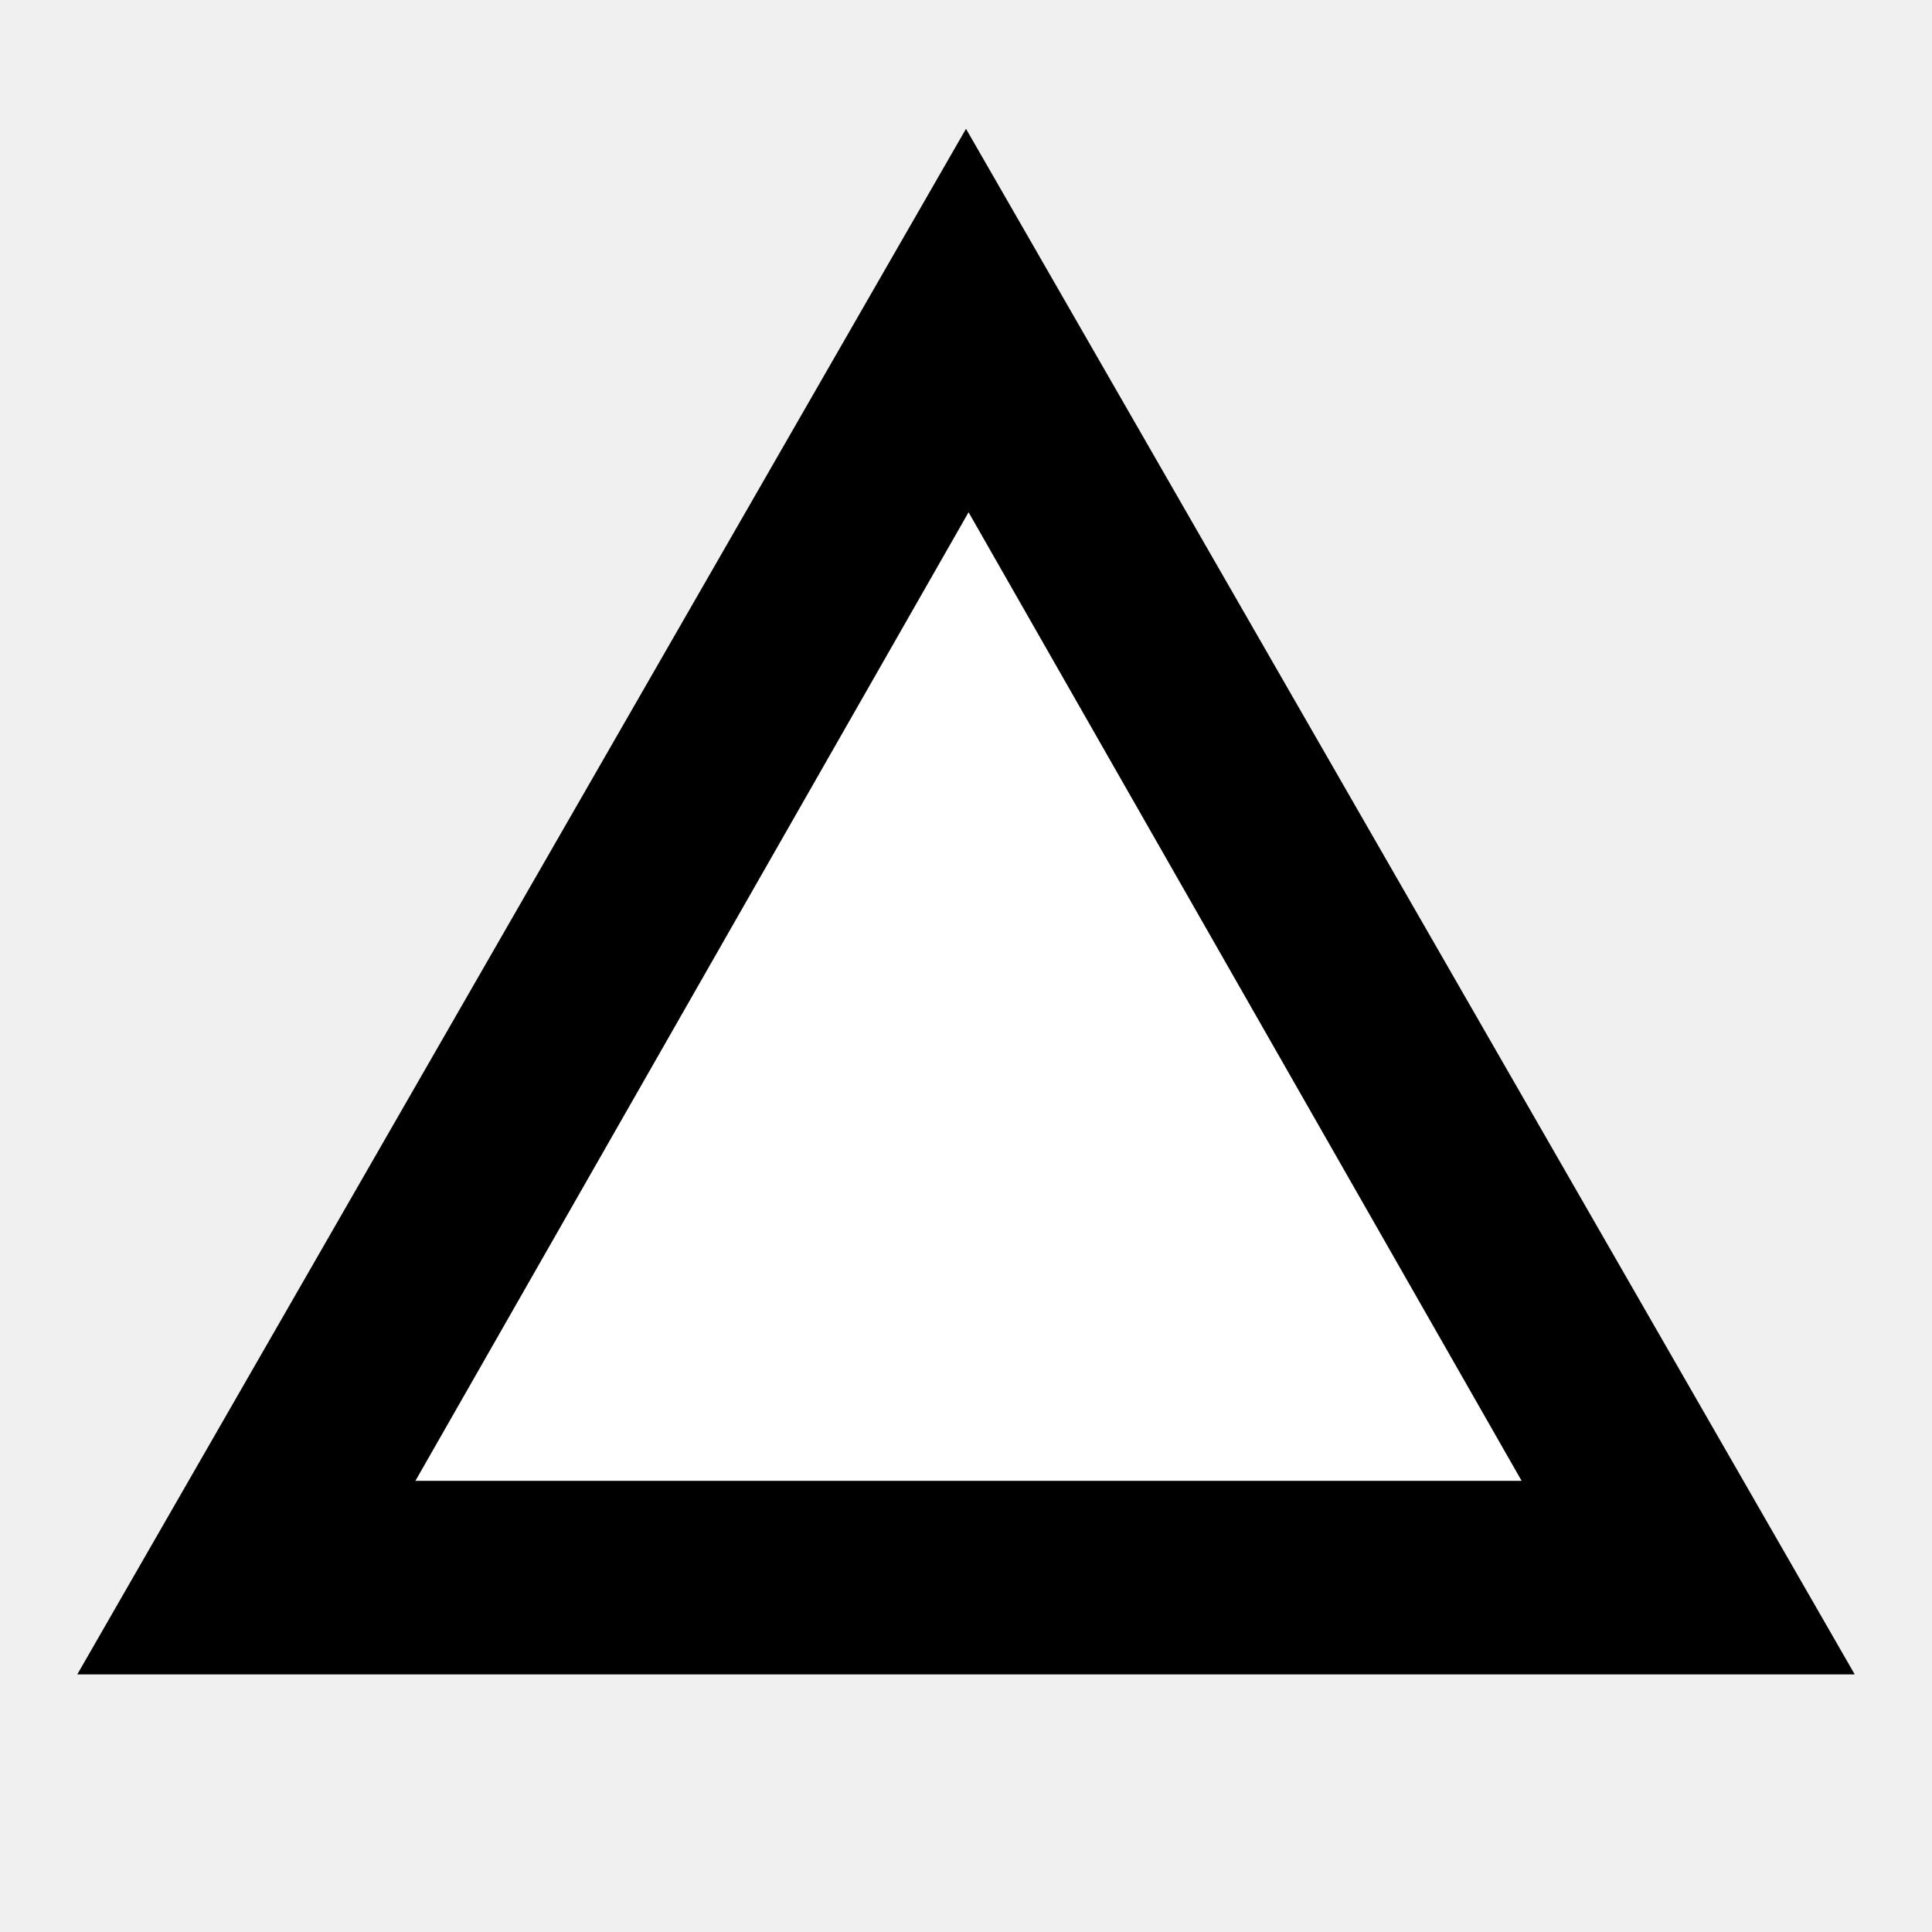
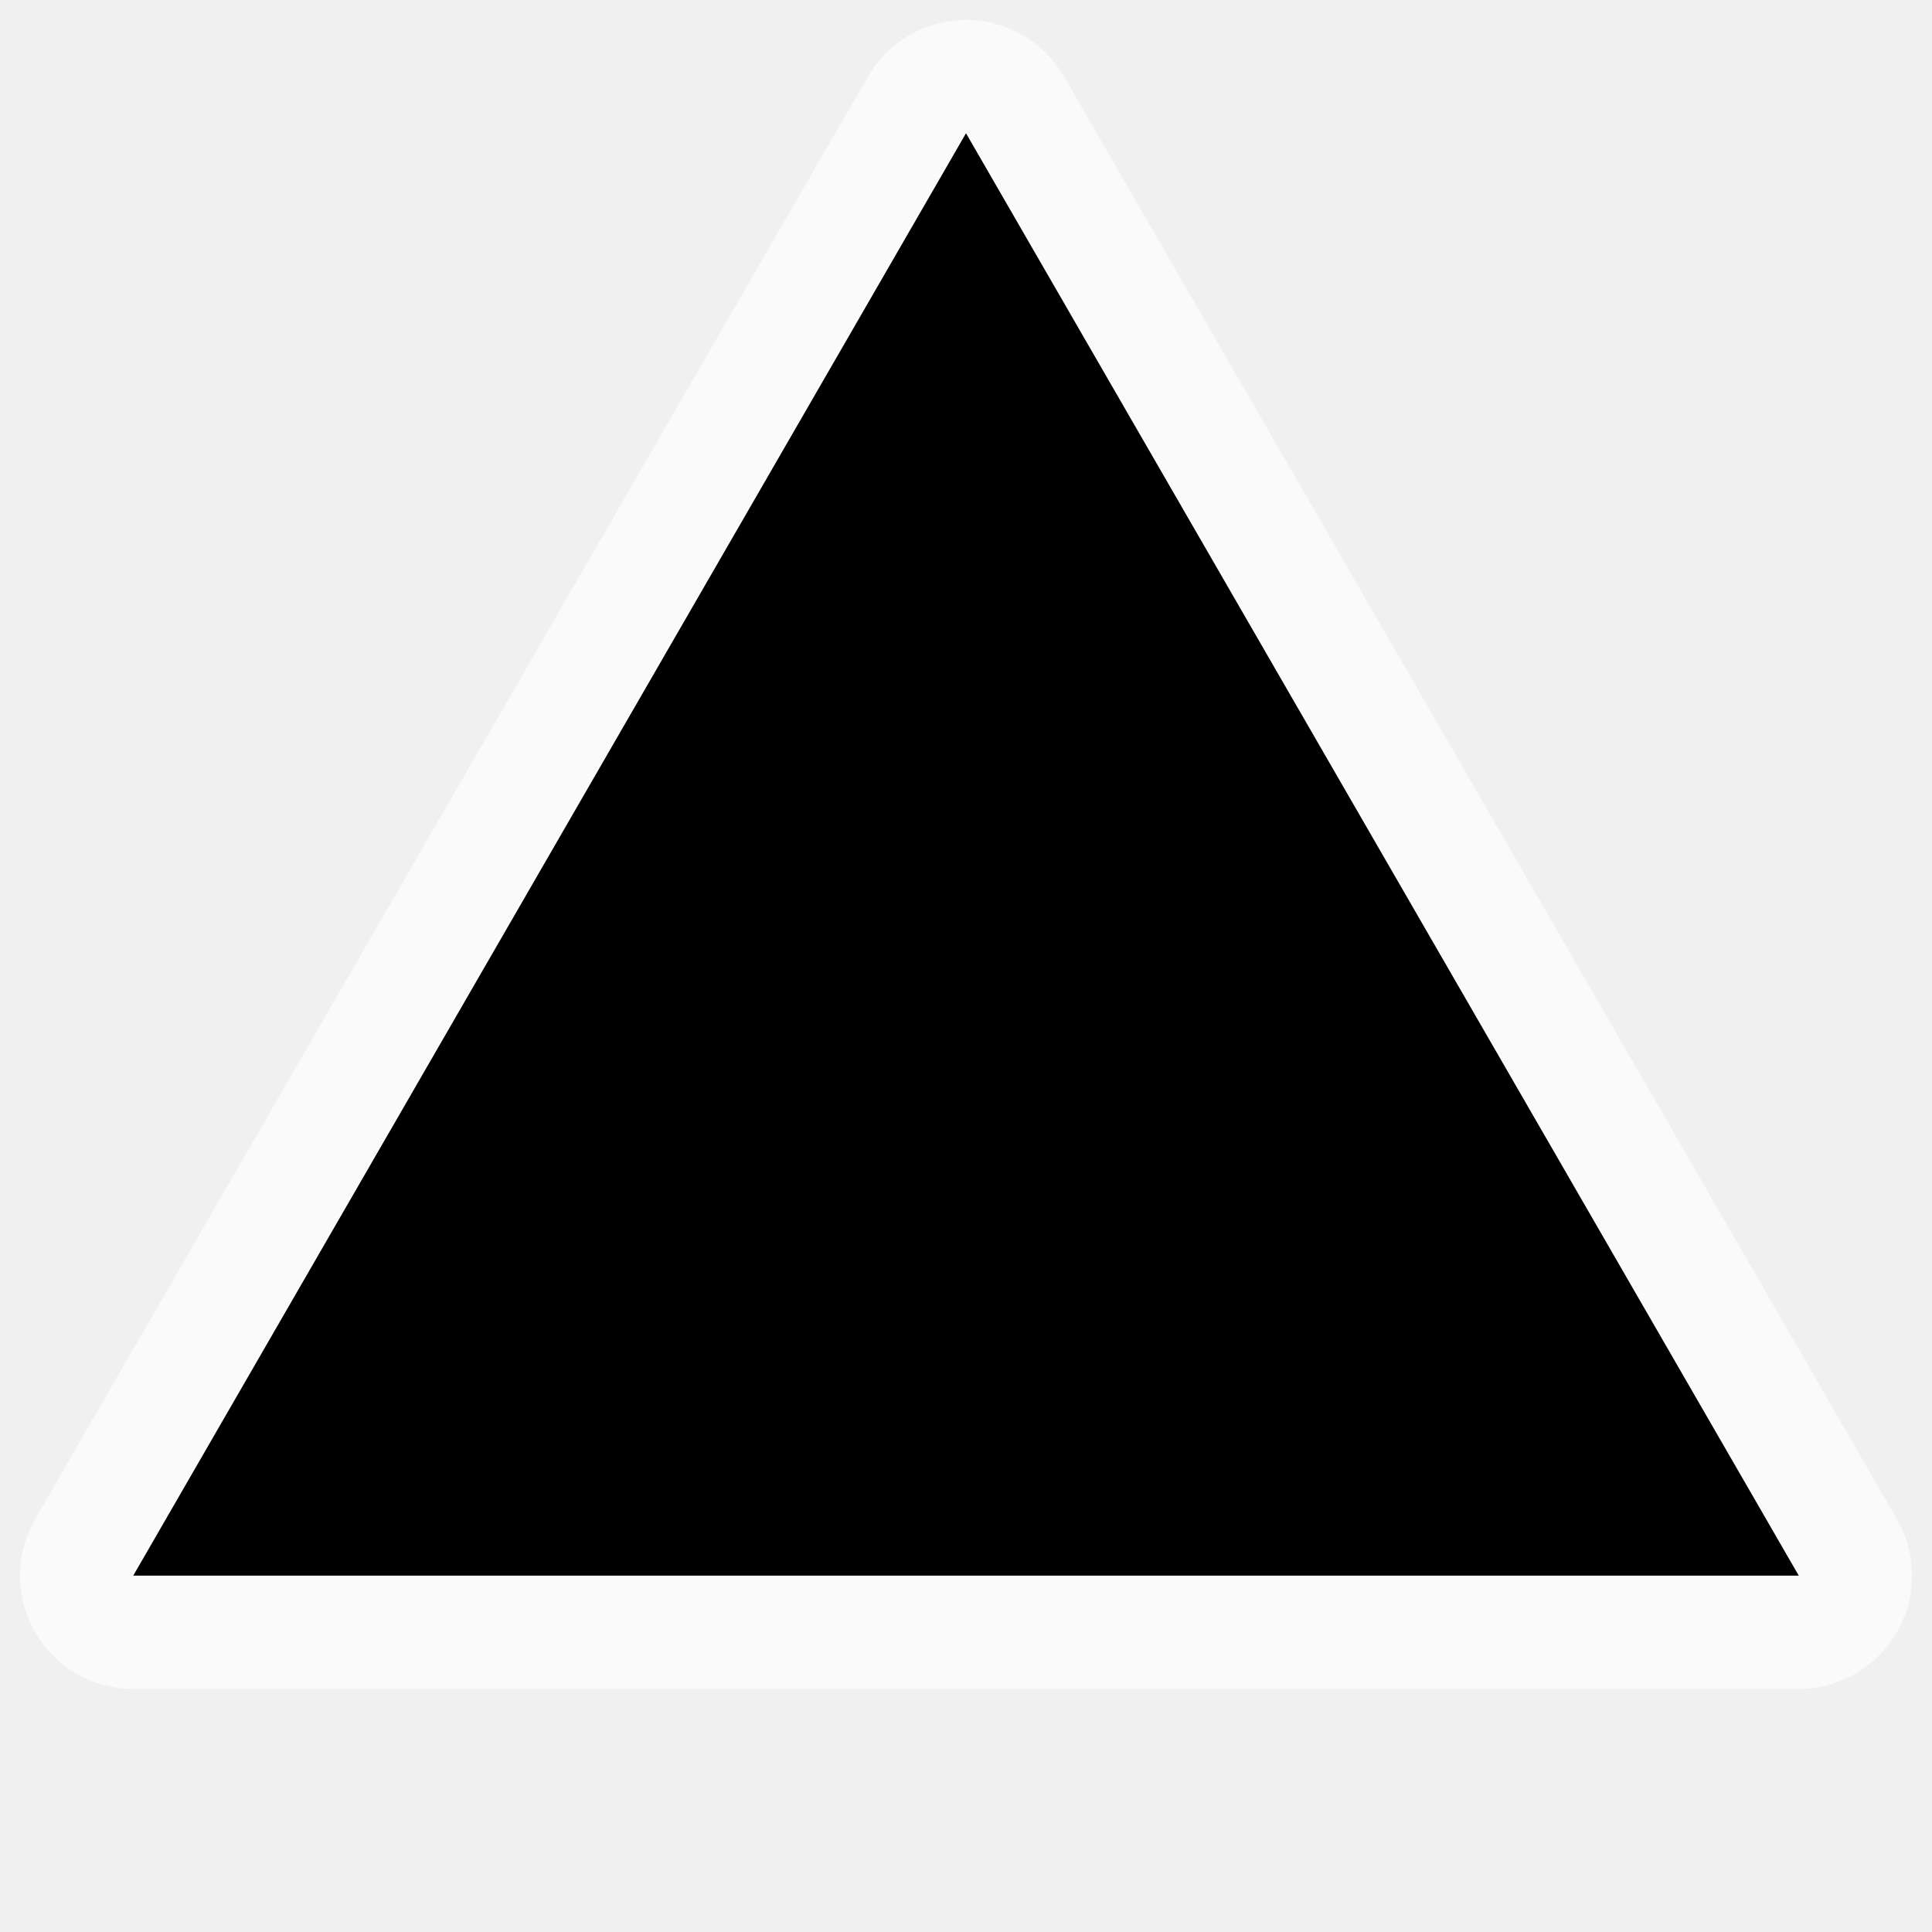
- <svg xmlns="http://www.w3.org/2000/svg" xmlns:ns1="https://boxy-svg.com" width="800px" height="800px" viewBox="0 0 15 15" fill="none">
-   <defs />
-   <path fill-rule="evenodd" clip-rule="evenodd" d="M7.5 1L6.923 2.003L1.175 12L0.6 13H1.754H13.246H14.4L13.825 12L8.077 2.003L7.5 1ZM7.5 3.006L2.329 12H12.671L7.5 3.006Z" fill="#000000" />
-   <path d="M 7.52 2.969 L 12.675 11.997 L 2.364 11.997 L 7.52 2.969 Z" style="stroke: rgb(0, 0, 0); fill: rgb(255, 255, 255);" ns1:shape="triangle 2.364 2.969 10.311 9.028 0.5 0 1@c86d21d1" />
+ <svg xmlns="http://www.w3.org/2000/svg" width="64px" height="64px" viewBox="-20.48 -20.48 296.96 296.96" version="1.1" preserveAspectRatio="xMidYMid" fill="#ffffff" stroke="#ffffff" stroke-width="0.003">
+   <g id="SVGRepo_bgCarrier" stroke-width="0" />
+   <g id="SVGRepo_tracerCarrier" stroke-linecap="round" stroke-linejoin="round" stroke="#fafafa" stroke-width="34.816">
+     <g>
+       <polygon fill="#000000" points="128 0 256 221.705 0 221.705"> </polygon>
+     </g>
+   </g>
+   <g id="SVGRepo_iconCarrier">
+     <g>
+       <polygon fill="#000000" points="128 0 256 221.705 0 221.705"> </polygon>
+     </g>
+   </g>
</svg>
